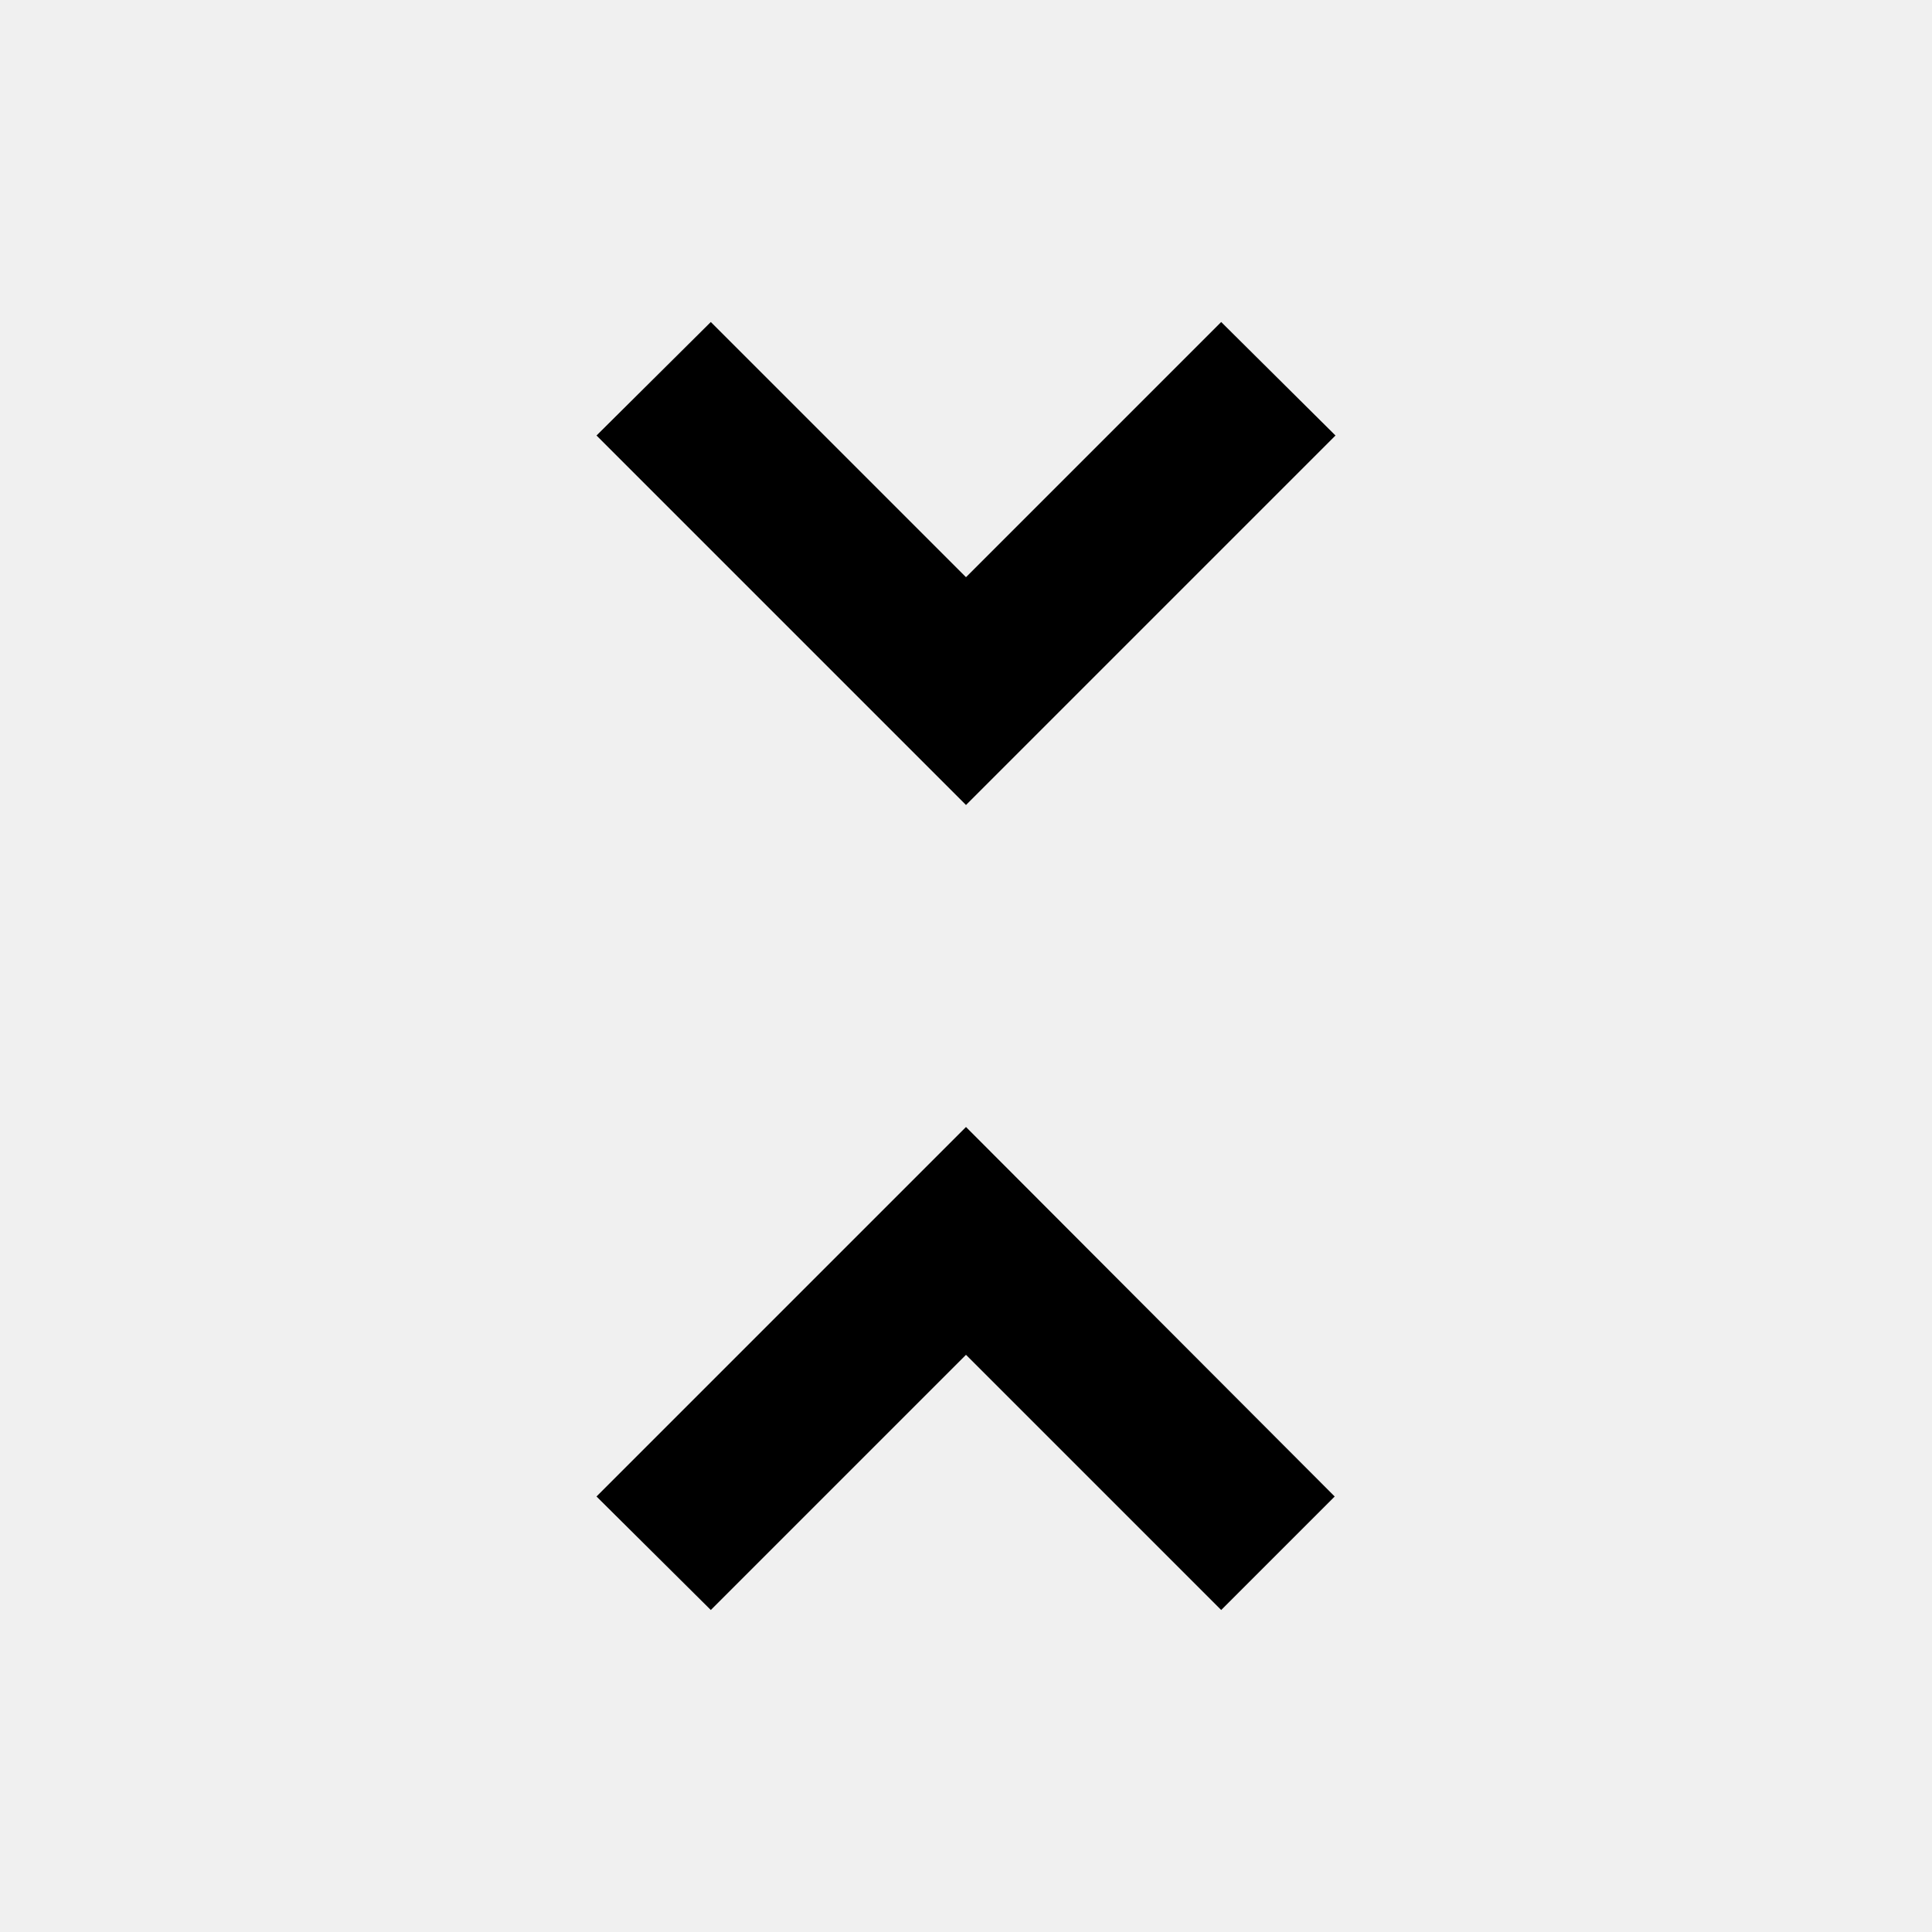
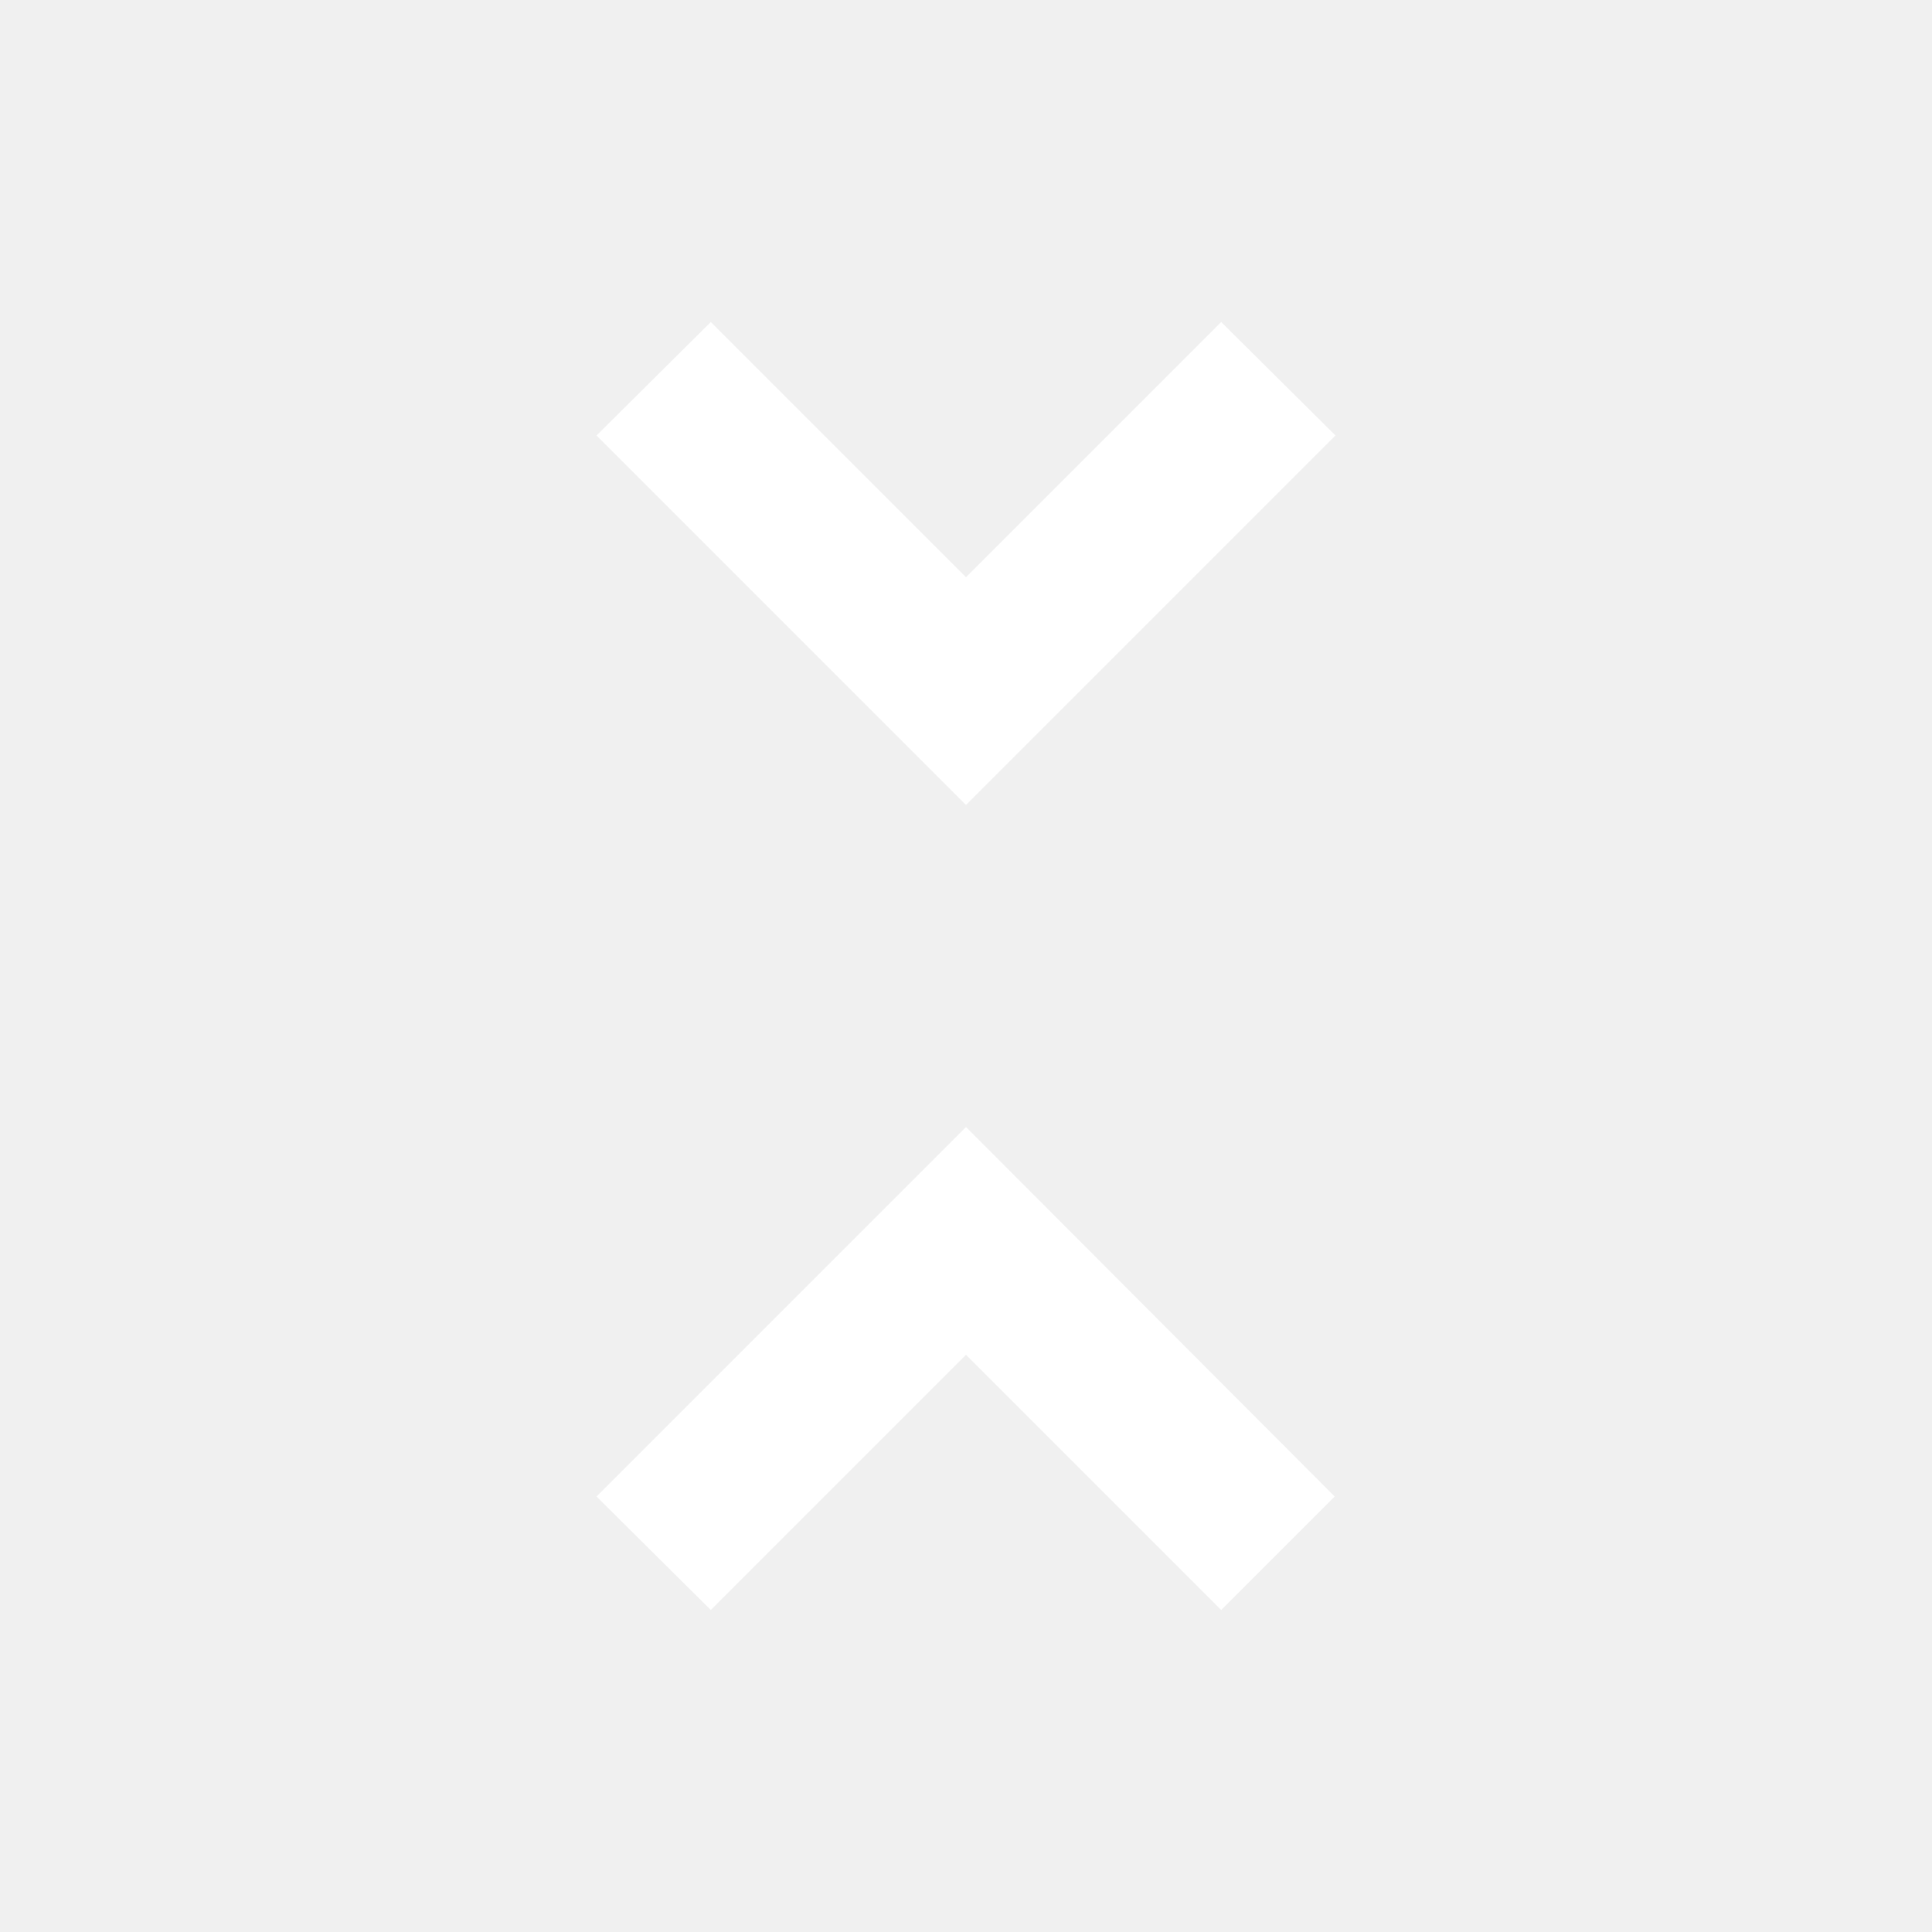
<svg xmlns="http://www.w3.org/2000/svg" width="24" height="24" viewBox="0 0 24 24">
  <path d="M0 0h24v24H0z" fill="none" />
-   <path d="M7.41 18.59L8.83 20 12 16.83 15.17 20l1.41-1.41L12 14l-4.59 4.59zm9.18-13.18L15.17 4 12 7.17 8.83 4 7.41 5.41 12 10l4.59-4.59z" />
+   <path d="M7.41 18.59L8.83 20 12 16.83 15.17 20l1.41-1.41L12 14l-4.59 4.59zm9.18-13.18L15.17 4 12 7.17 8.83 4 7.41 5.41 12 10l4.59-4.59z" fill="white" />
</svg>
